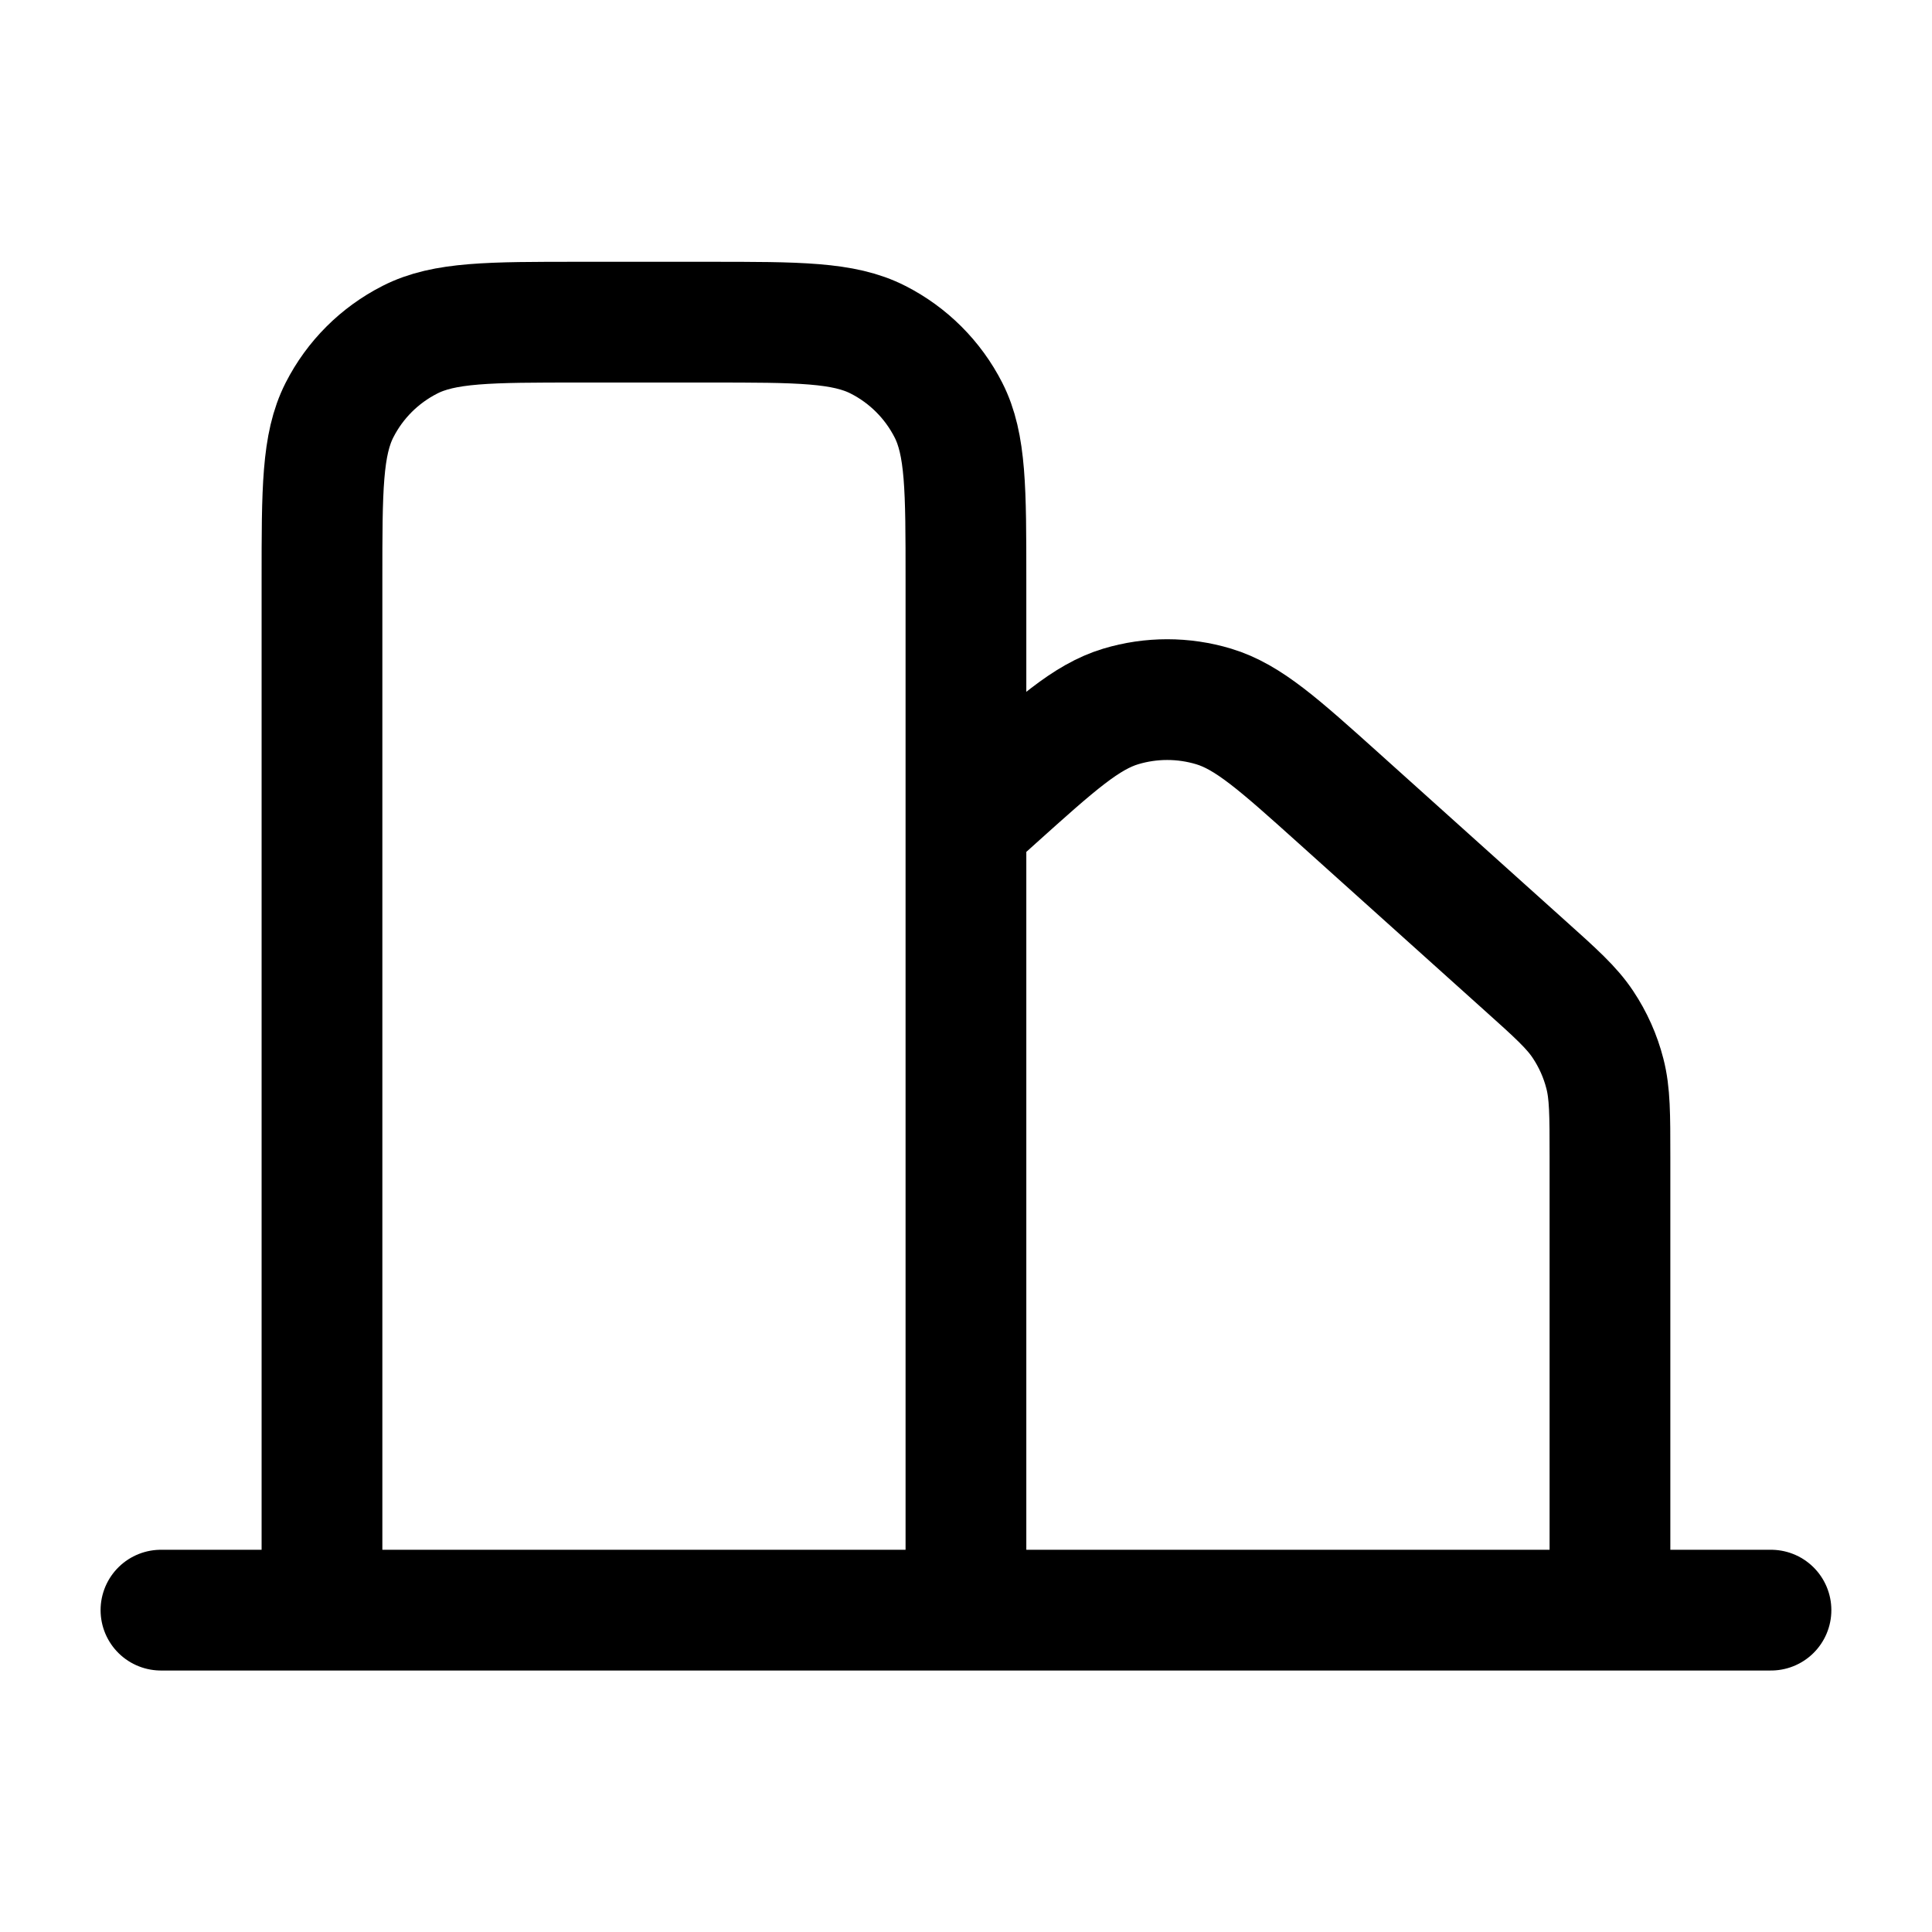
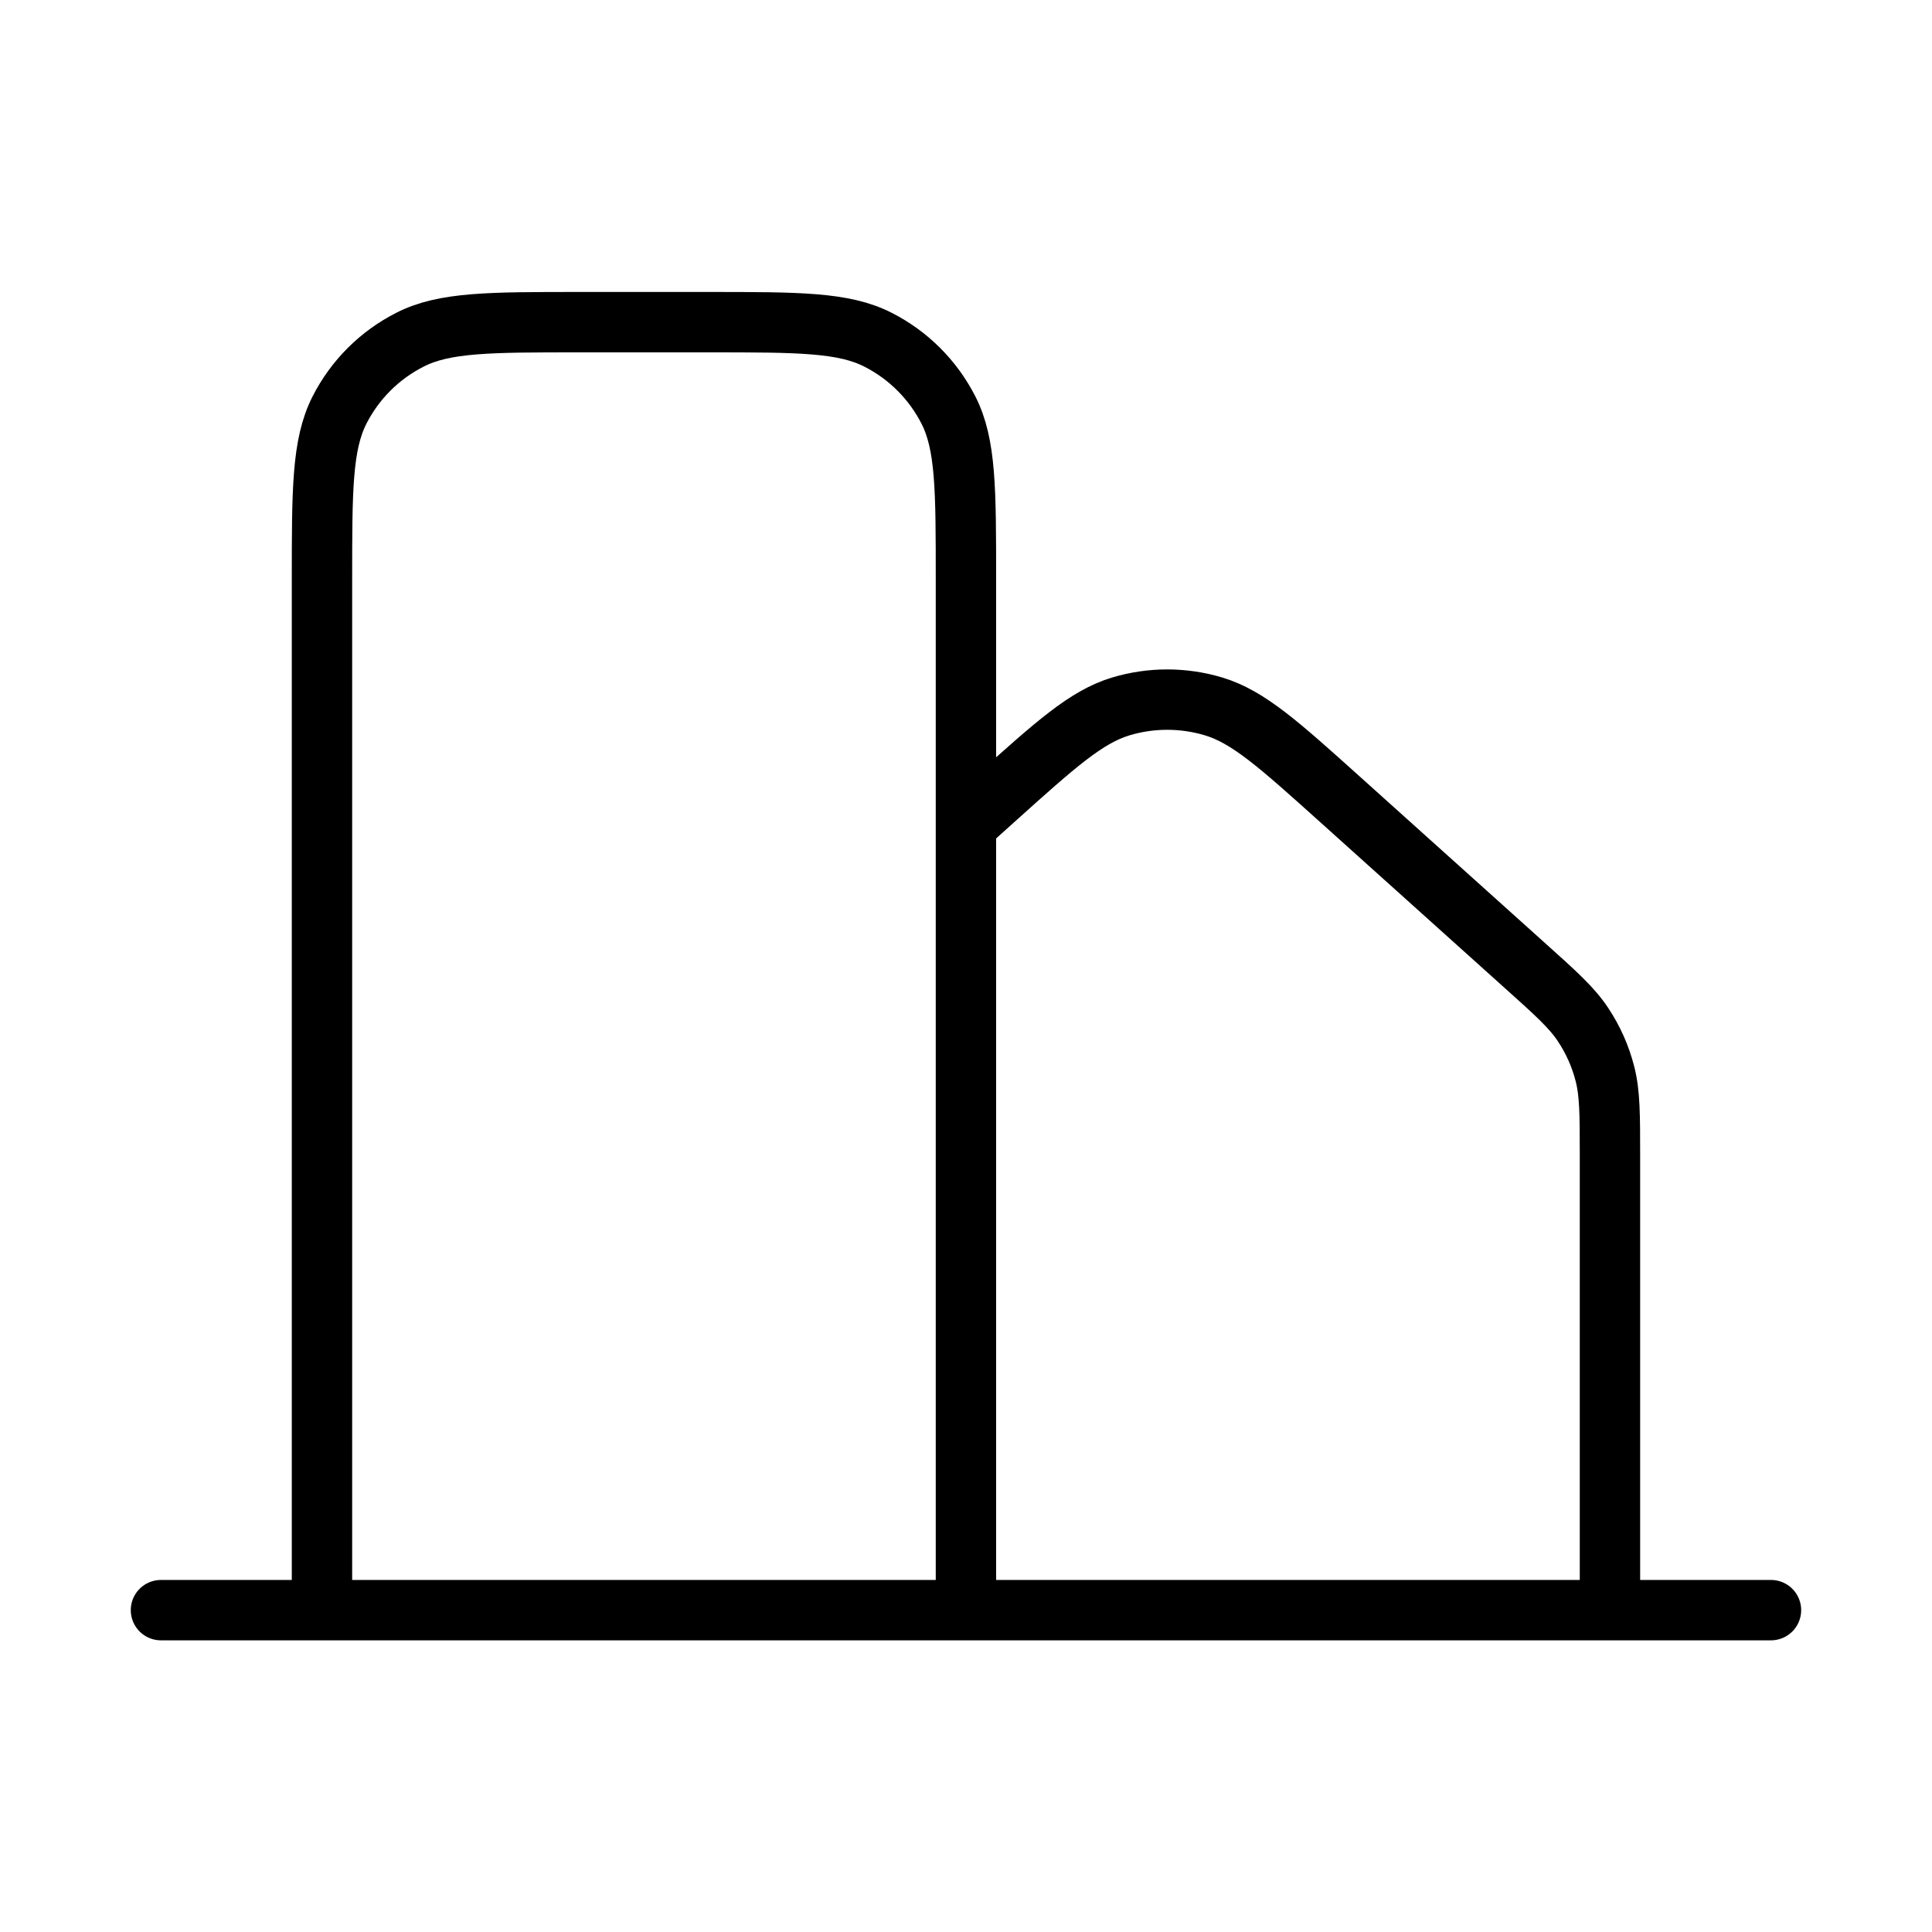
<svg xmlns="http://www.w3.org/2000/svg" width="32" height="32" viewBox="0 0 32 32" stroke="currentColor" fill="none">
-   <path d="M2.666 26.669H5.333M5.333 26.669H15.999M5.333 26.669V9.603C5.333 8.109 5.333 7.363 5.623 6.792C5.879 6.289 6.286 5.883 6.789 5.627C7.359 5.336 8.106 5.336 9.599 5.336H11.733C13.226 5.336 13.973 5.336 14.543 5.627C15.045 5.882 15.453 6.29 15.709 6.792C15.999 7.361 15.999 8.108 15.999 9.599V13.665M15.999 26.669H26.666M15.999 26.669V13.665M15.999 13.665L16.481 13.231C17.489 12.325 17.993 11.873 18.563 11.701C19.065 11.55 19.6 11.55 20.102 11.701C20.673 11.873 21.177 12.325 22.185 13.231L25.251 15.987C25.773 16.455 26.033 16.689 26.219 16.969C26.385 17.218 26.508 17.493 26.582 17.783C26.666 18.109 26.666 18.46 26.666 19.16V26.669M26.666 26.669H29.333" stroke-width="2" stroke-linecap="round" stroke-linejoin="round" />
+   <path d="M2.666 26.669H5.333M5.333 26.669H15.999M5.333 26.669V9.603C5.333 8.109 5.333 7.363 5.623 6.792C5.879 6.289 6.286 5.883 6.789 5.627C7.359 5.336 8.106 5.336 9.599 5.336H11.733C13.226 5.336 13.973 5.336 14.543 5.627C15.045 5.882 15.453 6.29 15.709 6.792C15.999 7.361 15.999 8.108 15.999 9.599V13.665M15.999 26.669H26.666M15.999 26.669V13.665M15.999 13.665L16.481 13.231C17.489 12.325 17.993 11.873 18.563 11.701C19.065 11.55 19.6 11.55 20.102 11.701C20.673 11.873 21.177 12.325 22.185 13.231L25.251 15.987C25.773 16.455 26.033 16.689 26.219 16.969C26.385 17.218 26.508 17.493 26.582 17.783C26.666 18.109 26.666 18.46 26.666 19.16V26.669M26.666 26.669H29.333" stroke-linecap="round" stroke-linejoin="round" />
</svg>
